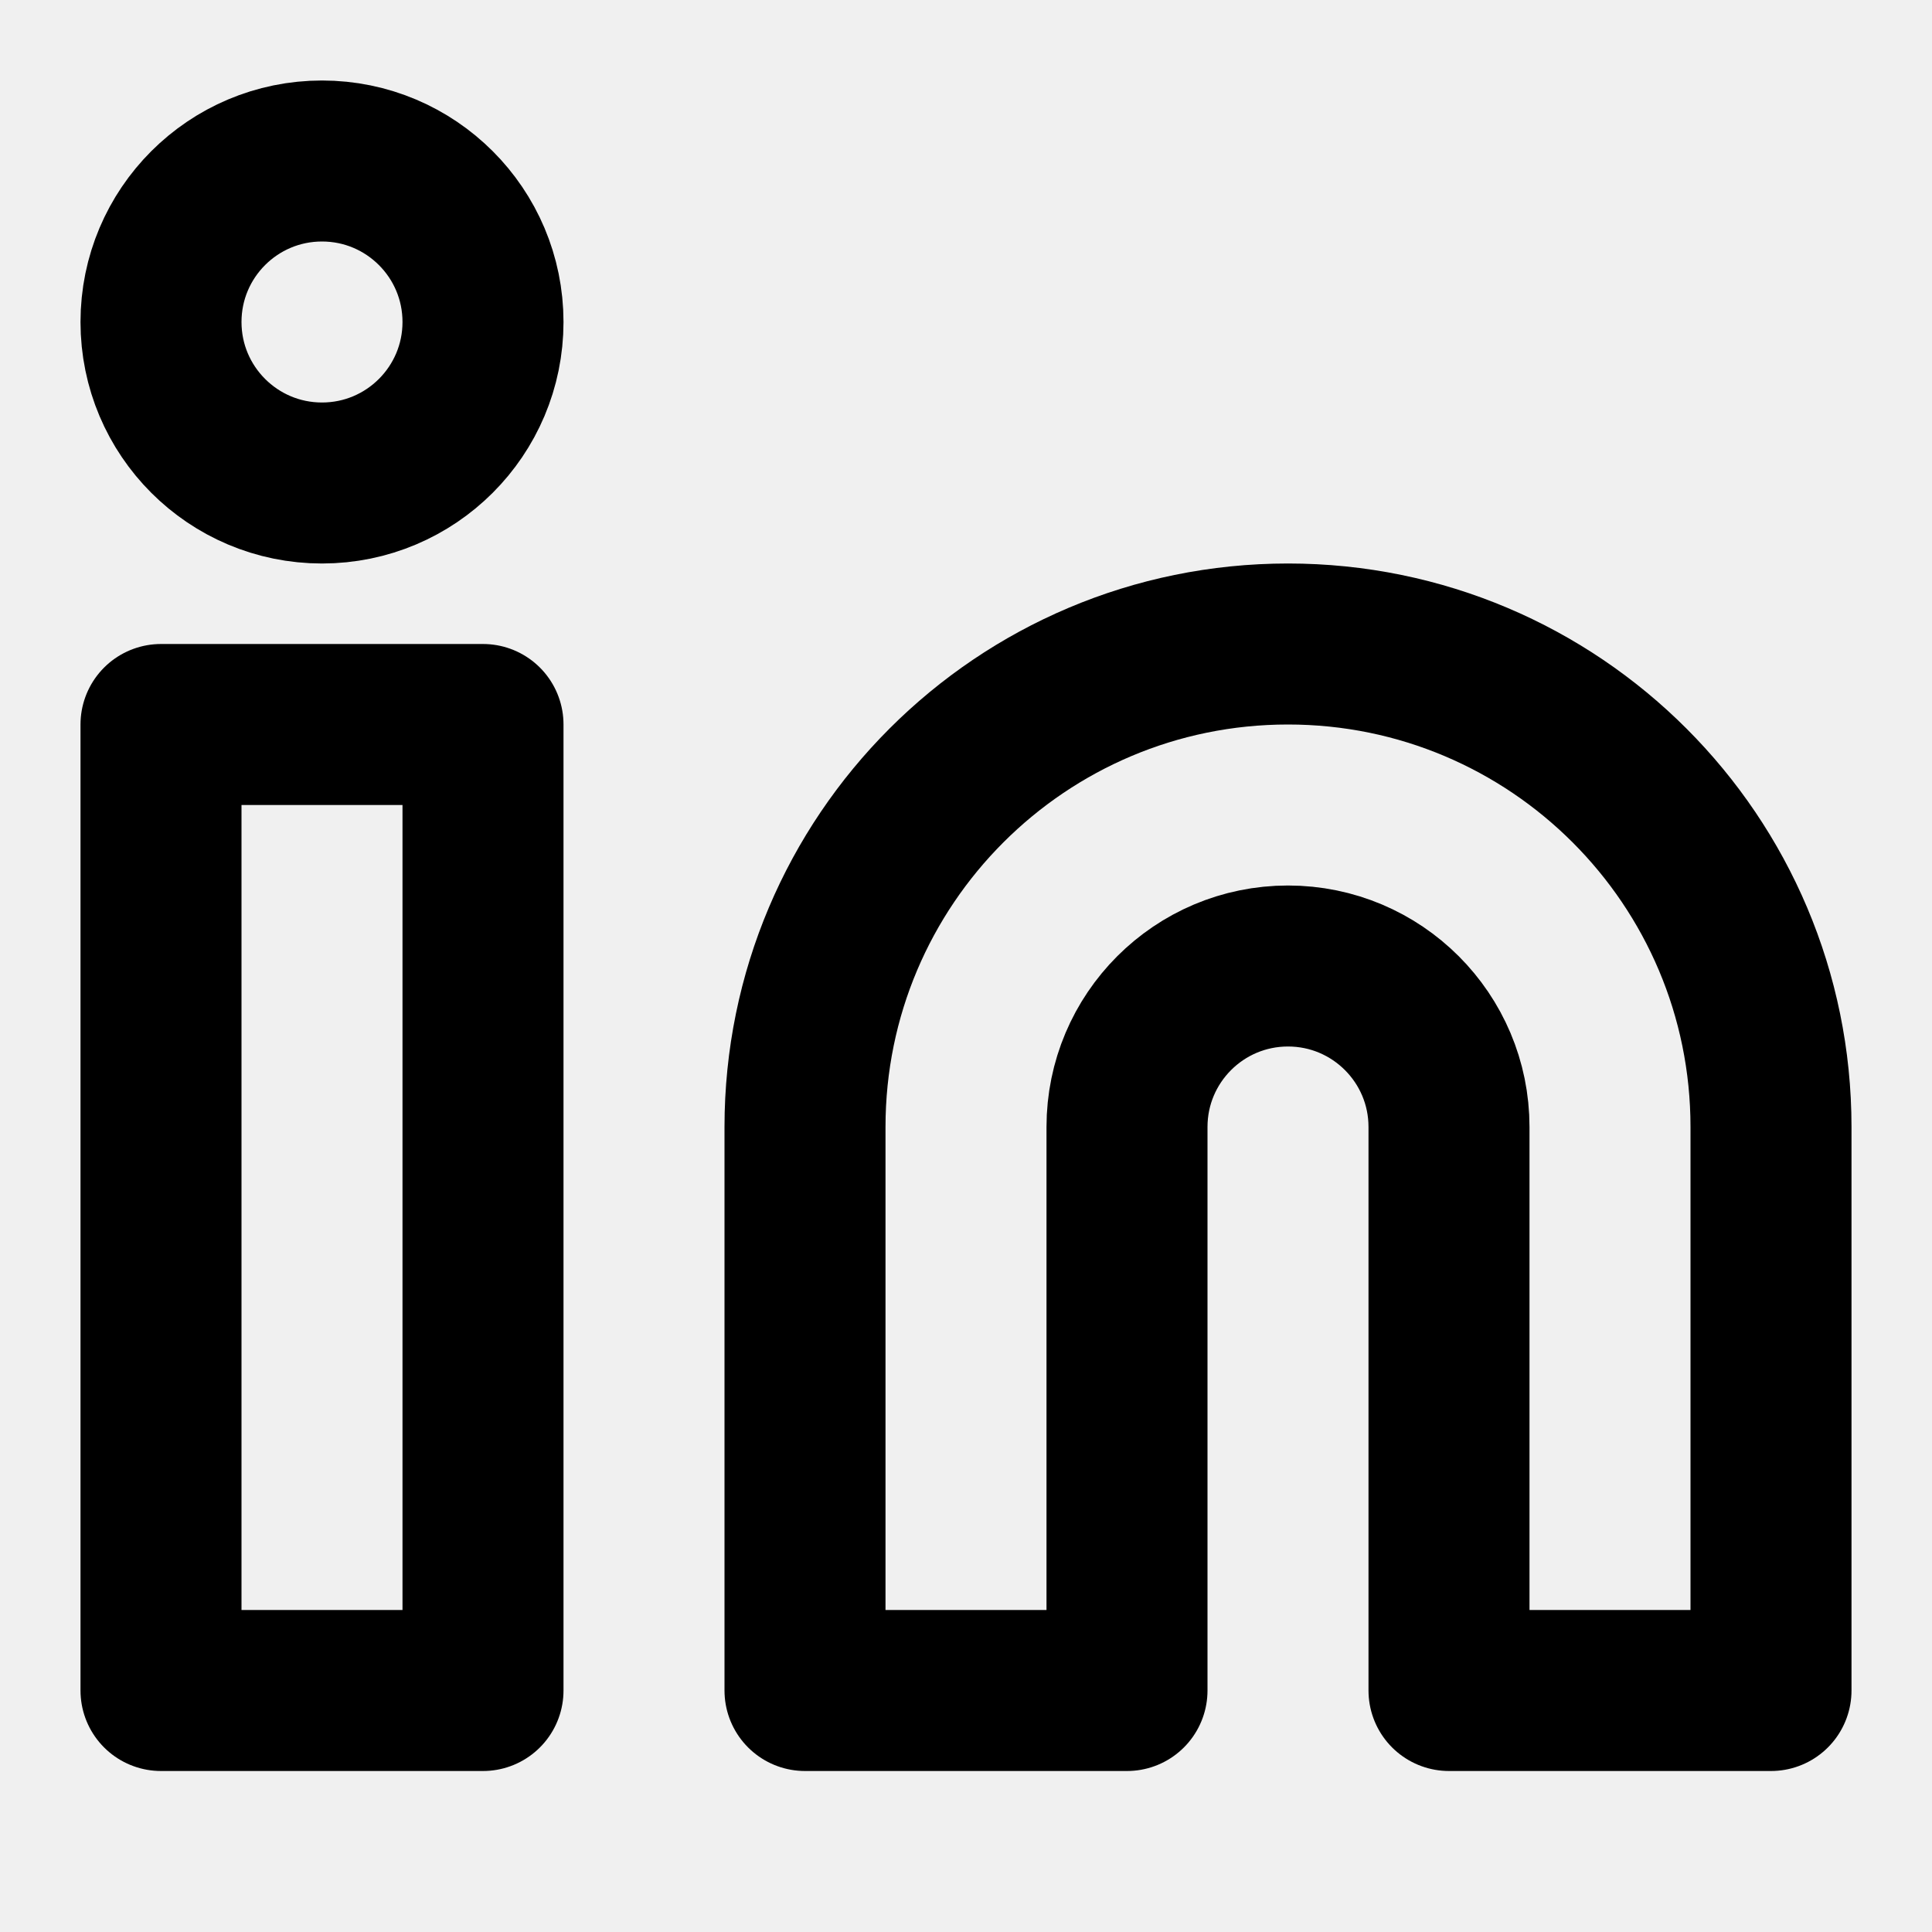
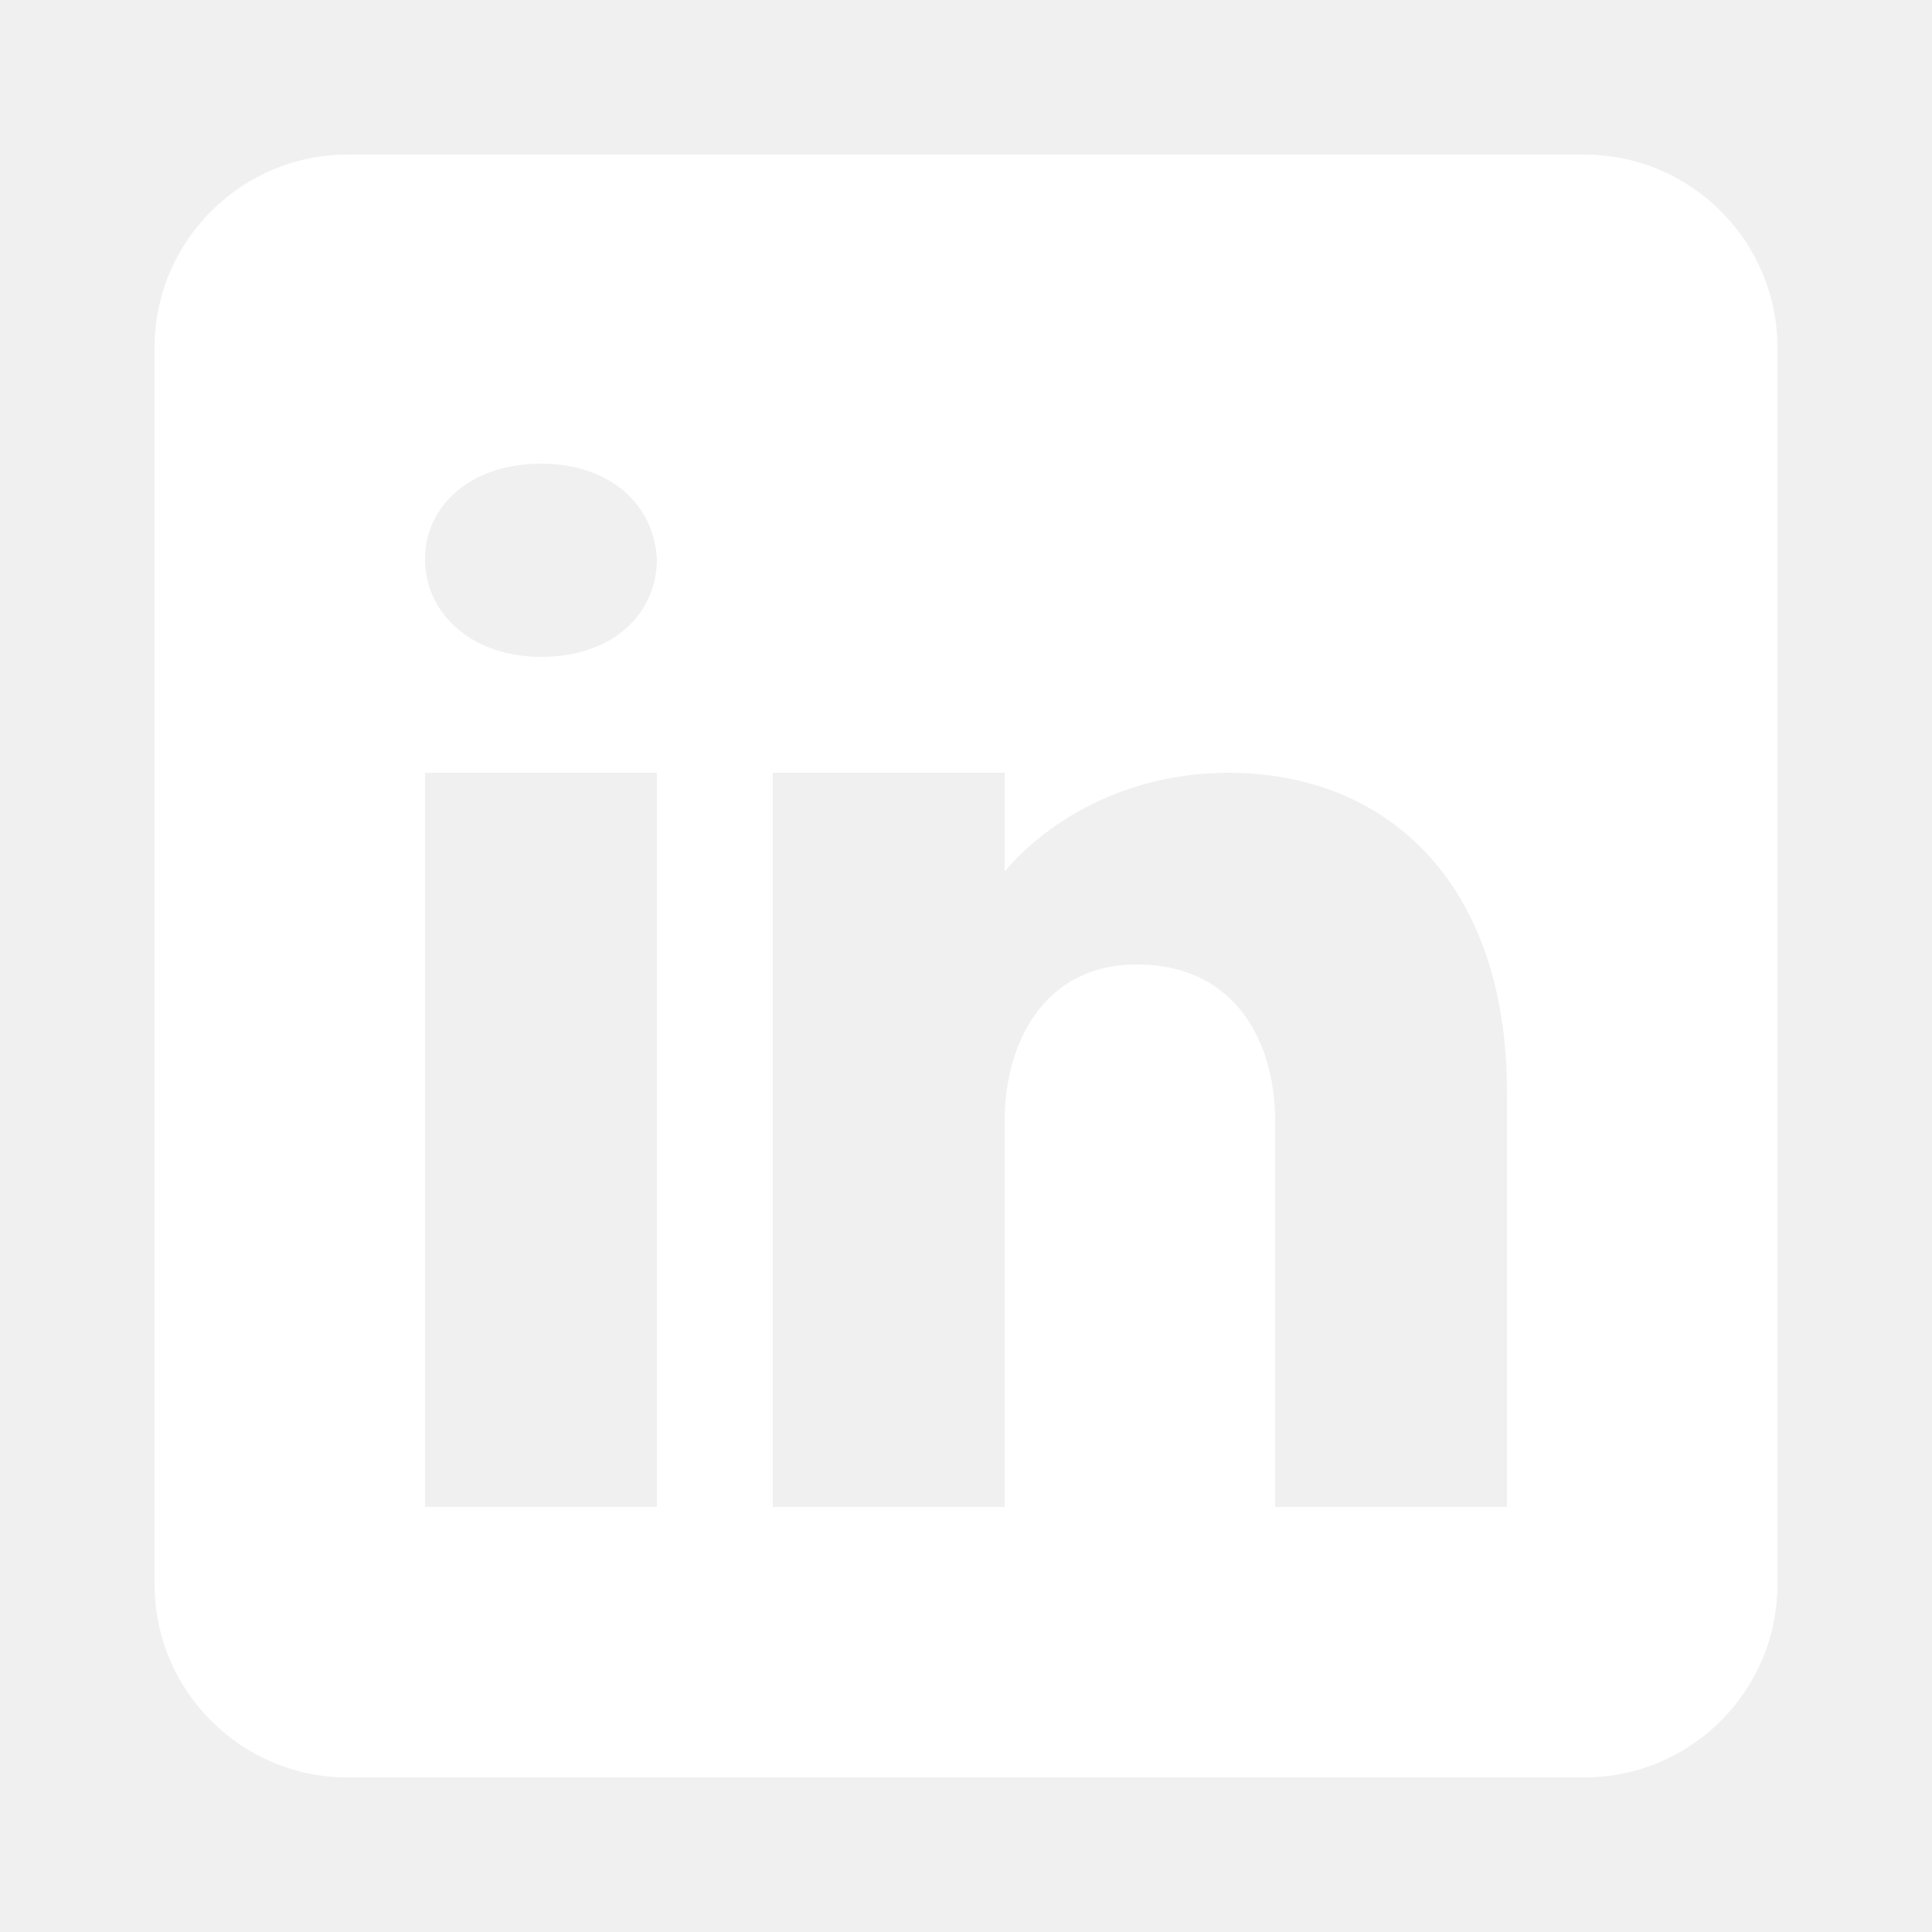
- <svg xmlns="http://www.w3.org/2000/svg" width="24" height="24" viewBox="0 0 24 24" fill="none" stroke="currentColor" stroke-width="2" stroke-linecap="round" stroke-linejoin="round">
-   <path d="M16 8a6 6 0 0 1 6 6v7h-4v-7a2 2 0 0 0-2-2 2 2 0 0 0-2 2v7h-4v-7a6 6 0 0 1 6-6z" />
-   <rect x="2" y="9" width="4" height="12" />
-   <circle cx="4" cy="4" r="2" />
+ <svg xmlns="http://www.w3.org/2000/svg" fill="#FFFFFF" viewBox="0 0 50 50" width="50px" height="50px">
+   <path d="M41,4H9C6.24,4,4,6.24,4,9v32c0,2.76,2.24,5,5,5h32c2.76,0,5-2.24,5-5V9C46,6.24,43.76,4,41,4z M17,20v19h-6V20H17z M11,14.47c0-1.4,1.2-2.47,3-2.47s2.93,1.07,3,2.47c0,1.4-1.12,2.53-3,2.53C12.2,17,11,15.87,11,14.47z M39,39h-6c0,0,0-9.26,0-10 c0-2-1-4-3.5-4.04h-0.08C27,24.96,26,27.02,26,29c0,0.91,0,10,0,10h-6V20h6v2.56c0,0,1.93-2.56,5.81-2.56 c3.97,0,7.19,2.73,7.19,8.26V39z" />
</svg>
